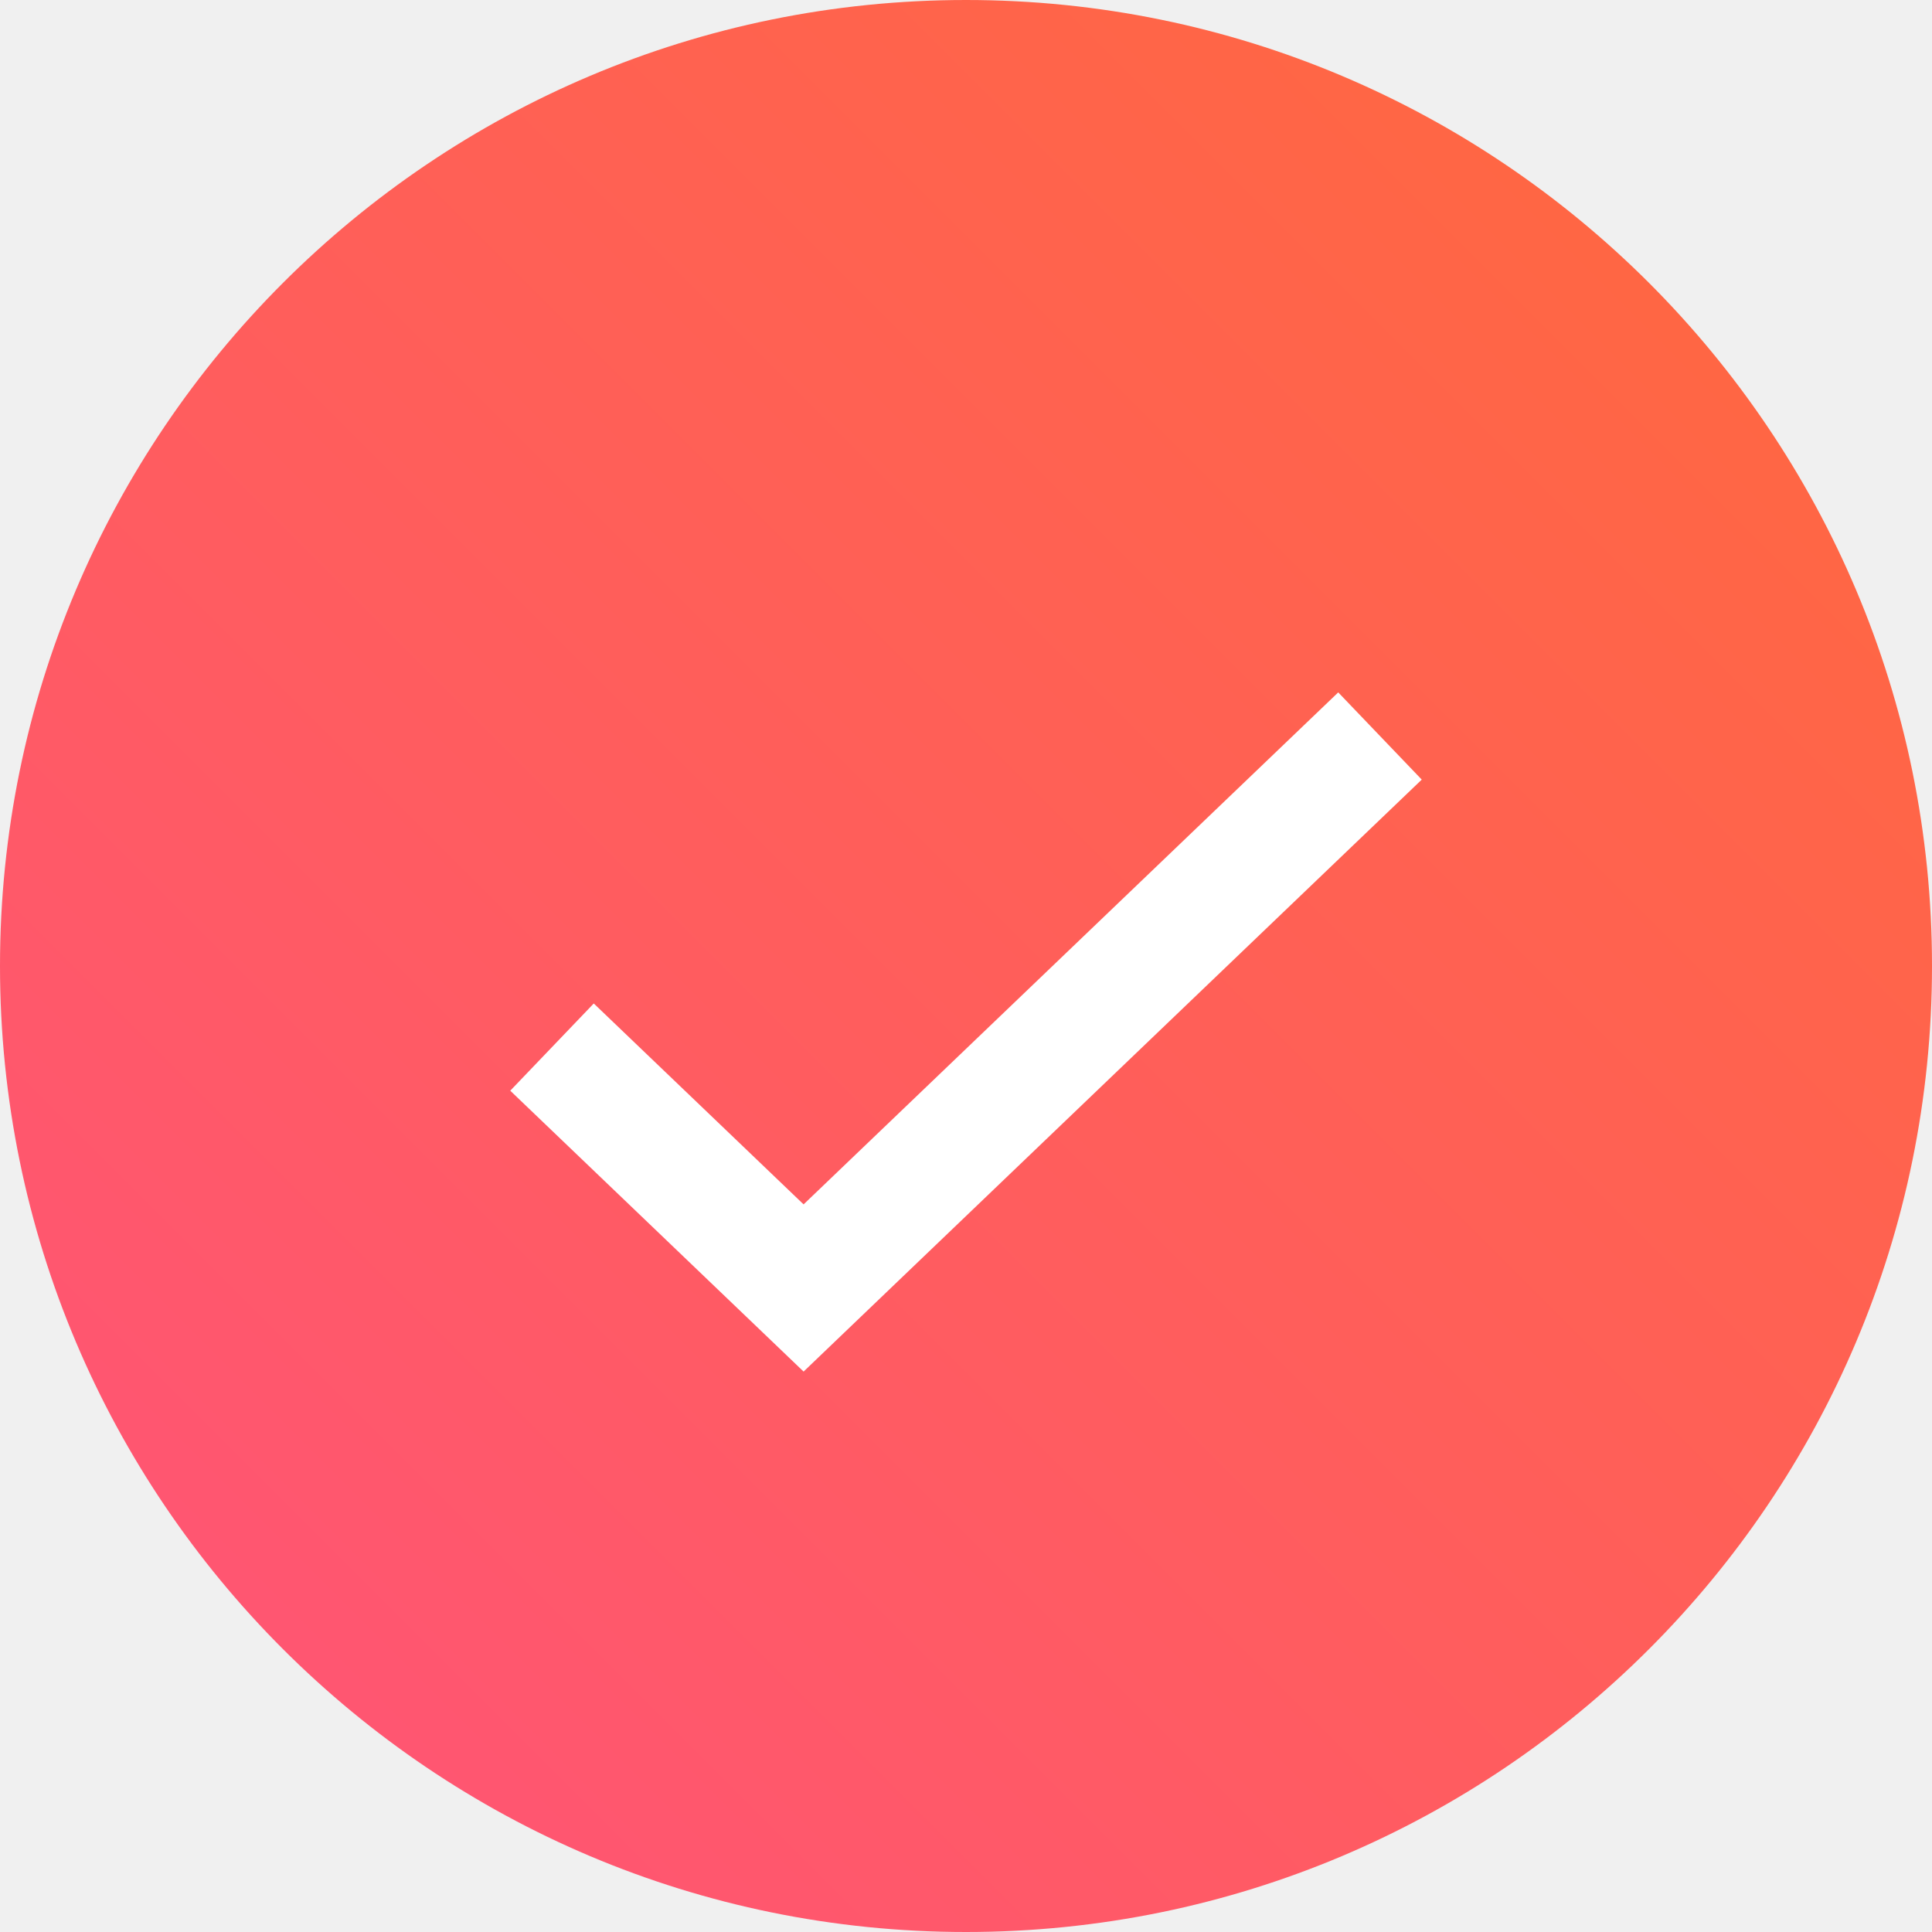
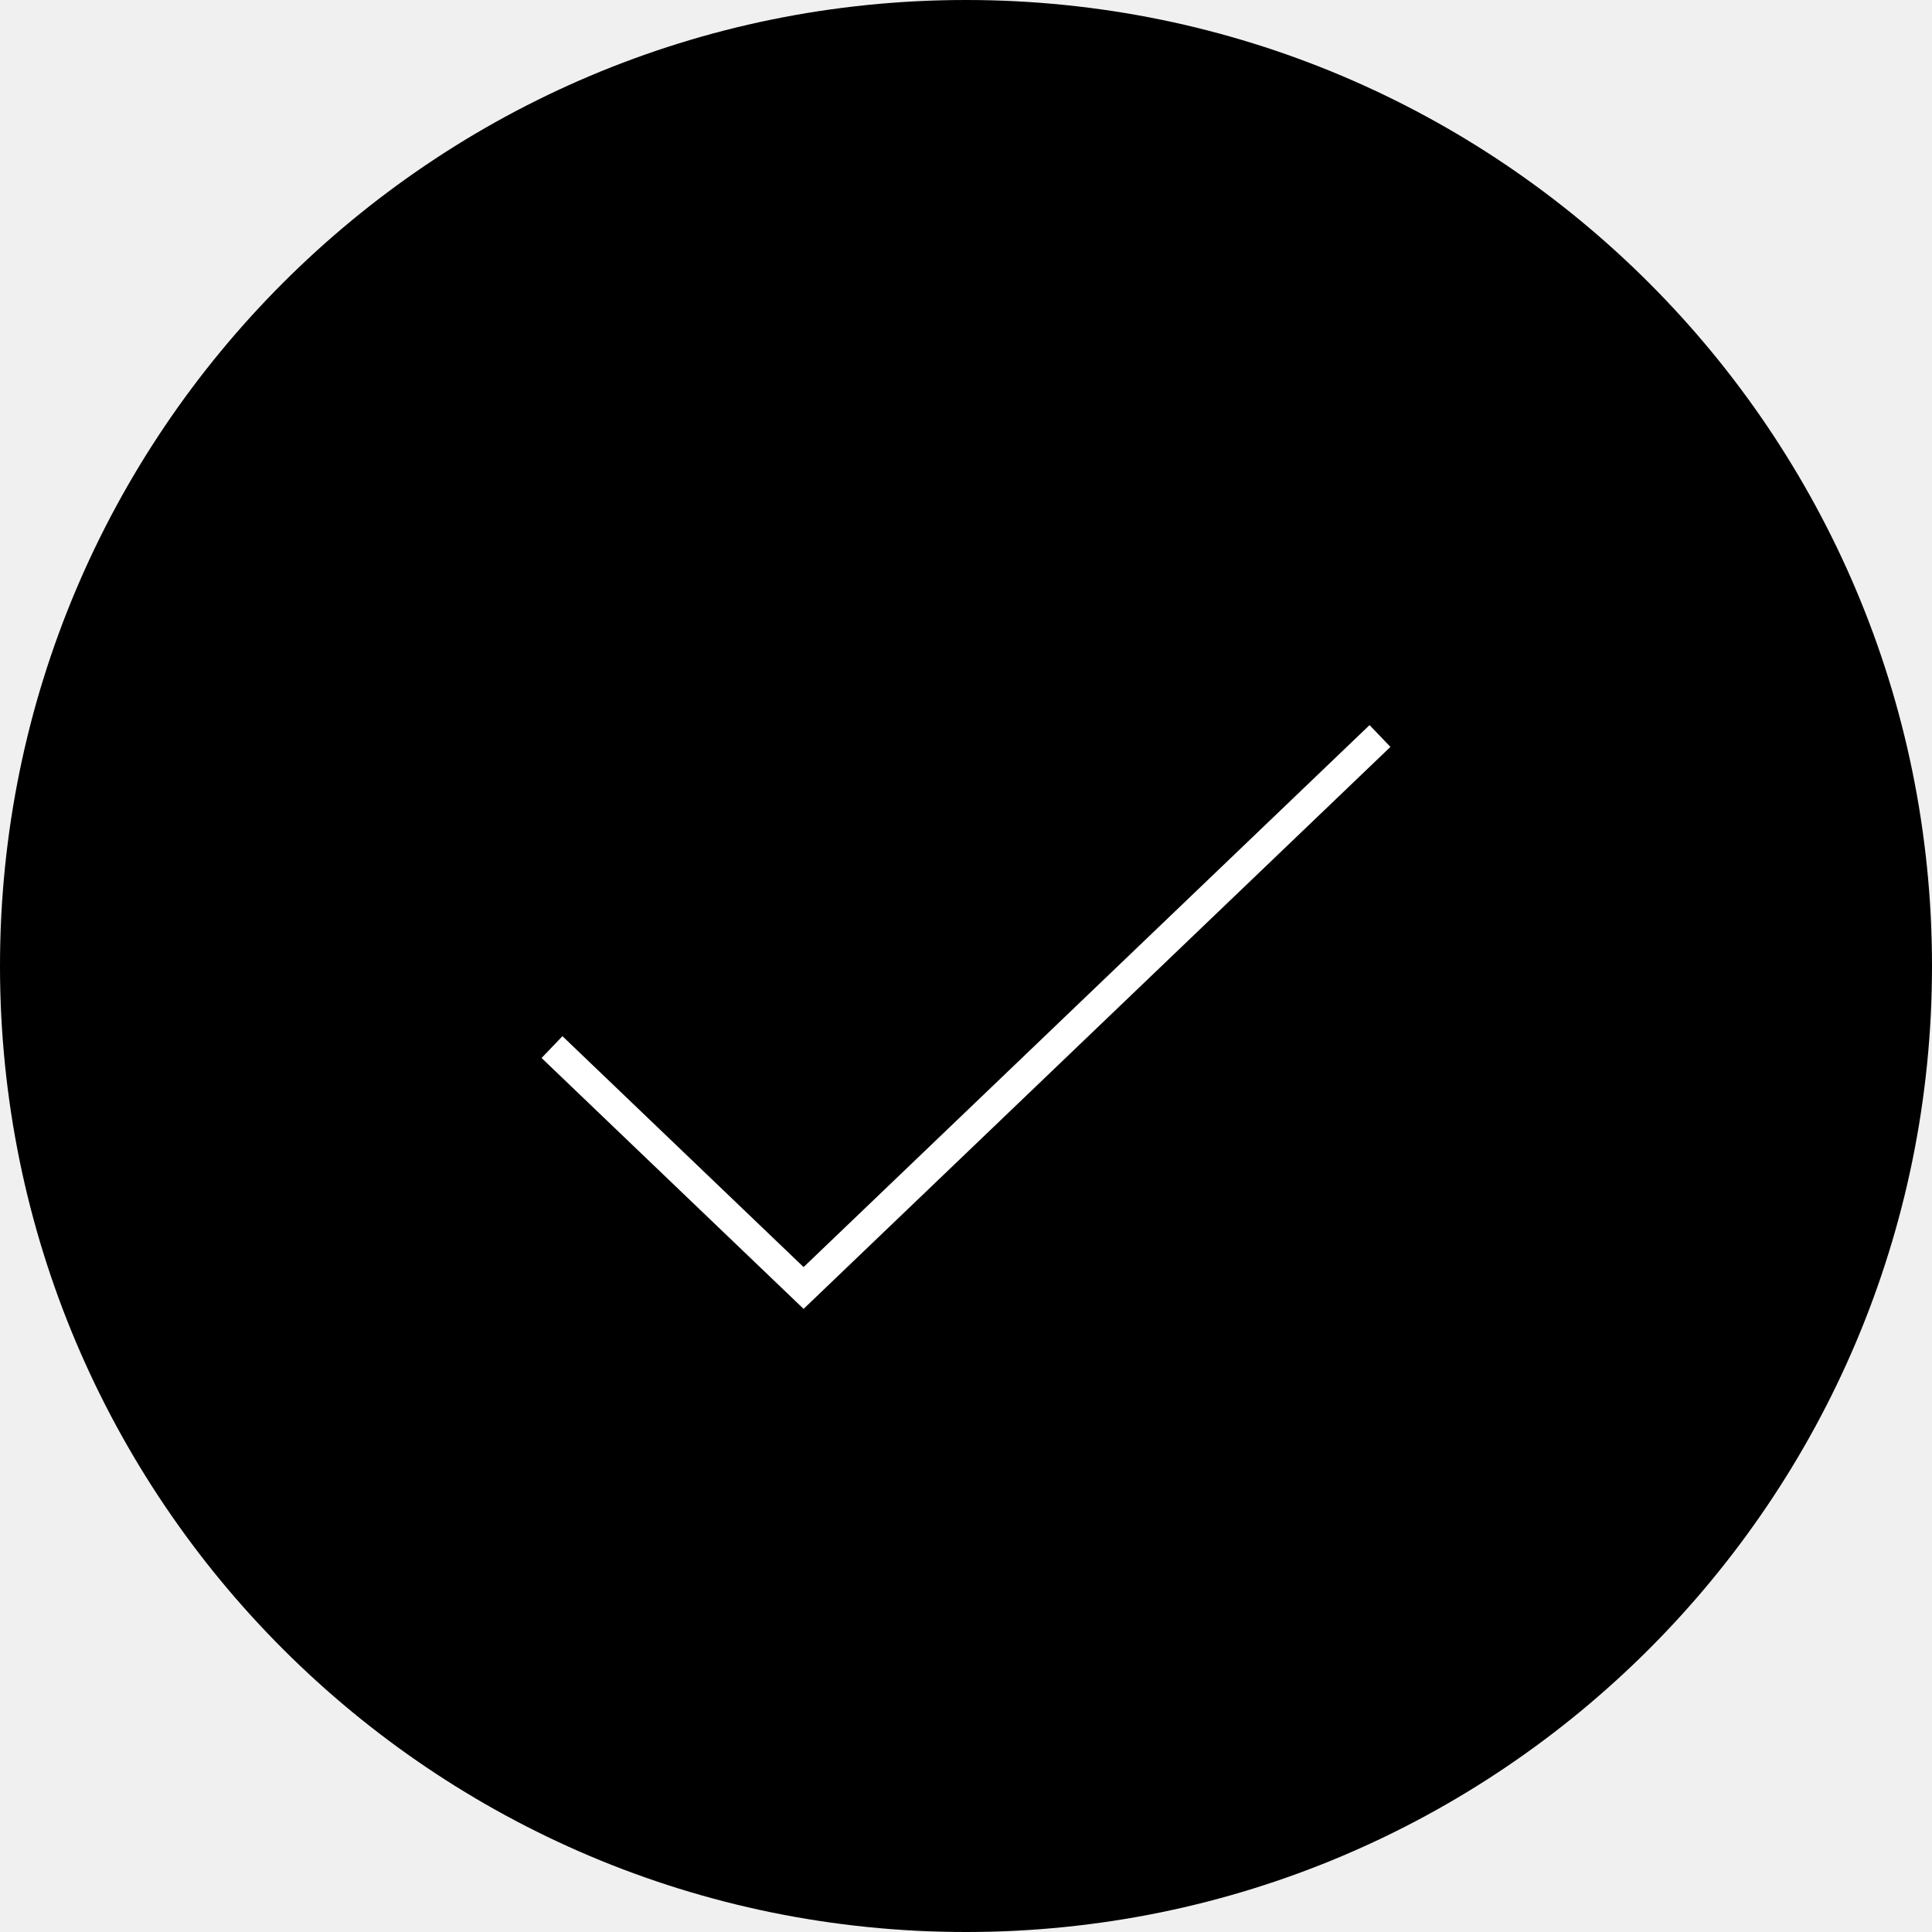
<svg xmlns="http://www.w3.org/2000/svg" width="64" height="64" viewBox="0 0 64 64">
  <defs>
    <linearGradient id="a" x1="100%" x2="0%" y1="0%" y2="100%">
-       <stop offset="0%" stop-color="#FF6A3A" />
-       <stop offset="100%" stop-color="#FF527B" />
+       <stop offset="0%" stopColor="#FF6A3A" />
+       <stop offset="100%" stopColor="#FF527B" />
    </linearGradient>
  </defs>
  <g fill="none">
    <circle cx="32" cy="32" r="32" fill="url(#a)" />
-     <path stroke="#FFF" stroke-width="4" d="m18.286 34.686 8.334 7.98 19.094-18.285" />
+     <path stroke="#FFF" strokeWidth="4" d="m18.286 34.686 8.334 7.98 19.094-18.285" />
  </g>
</svg>
